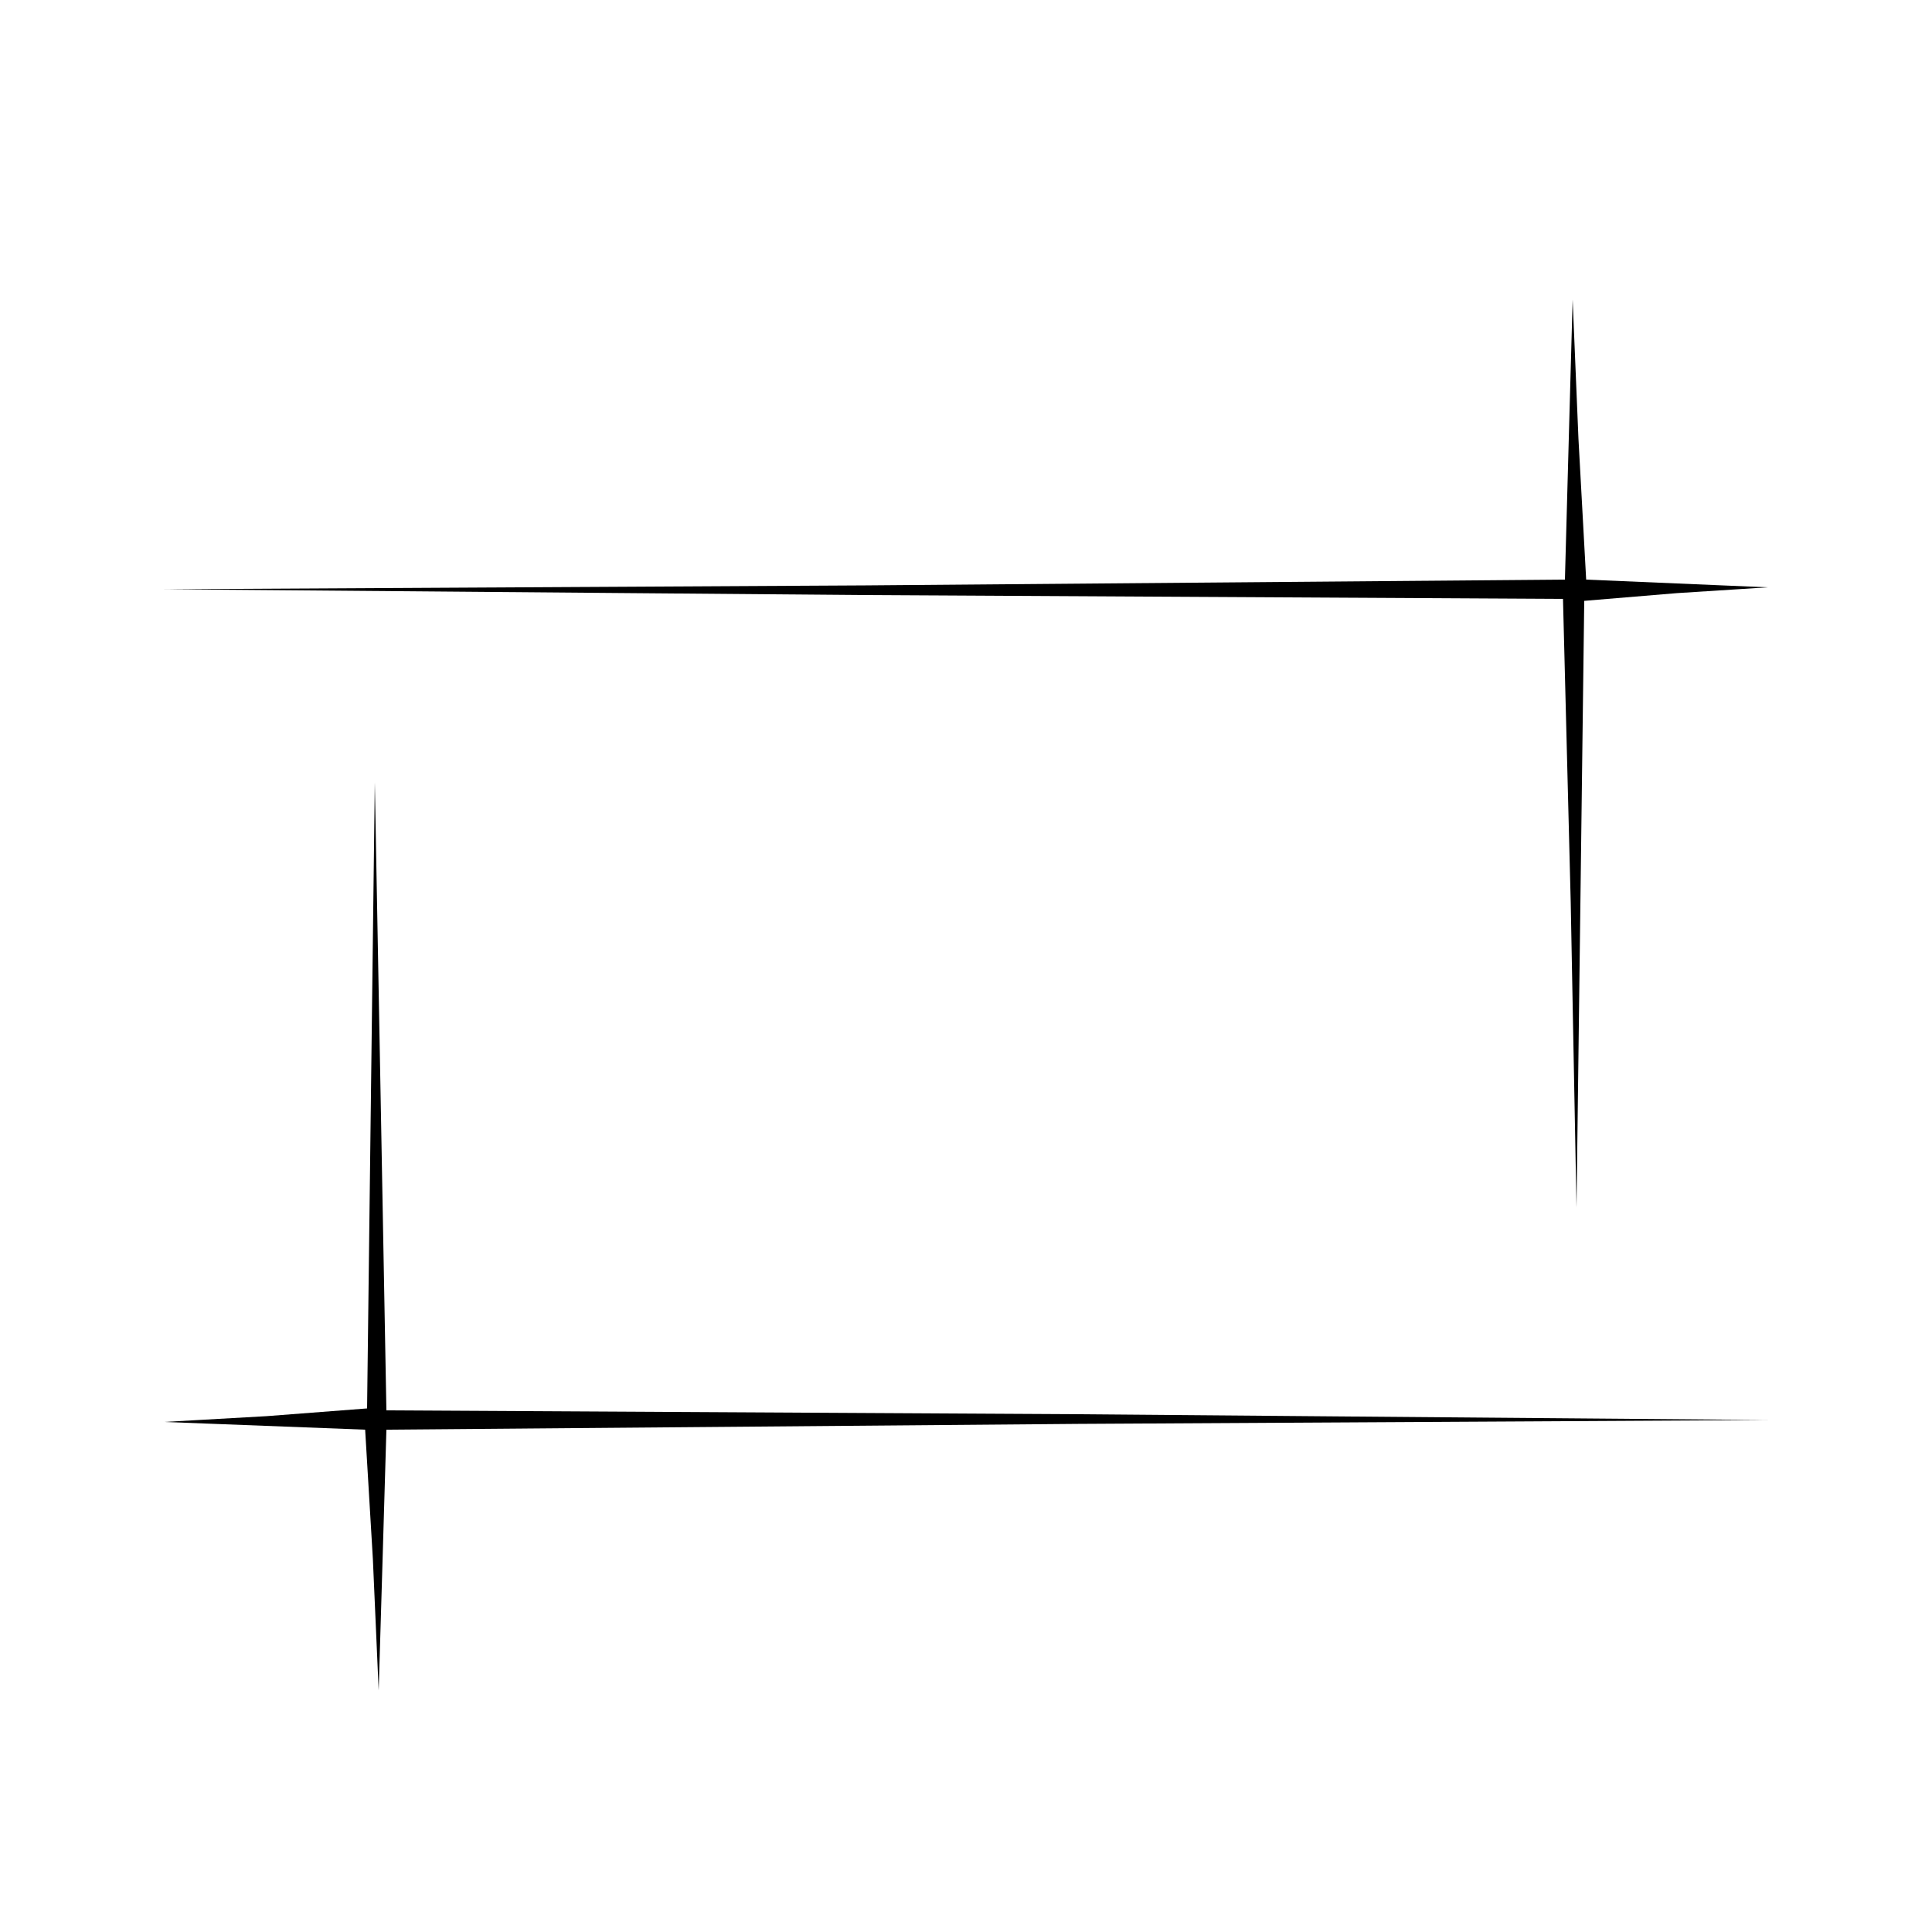
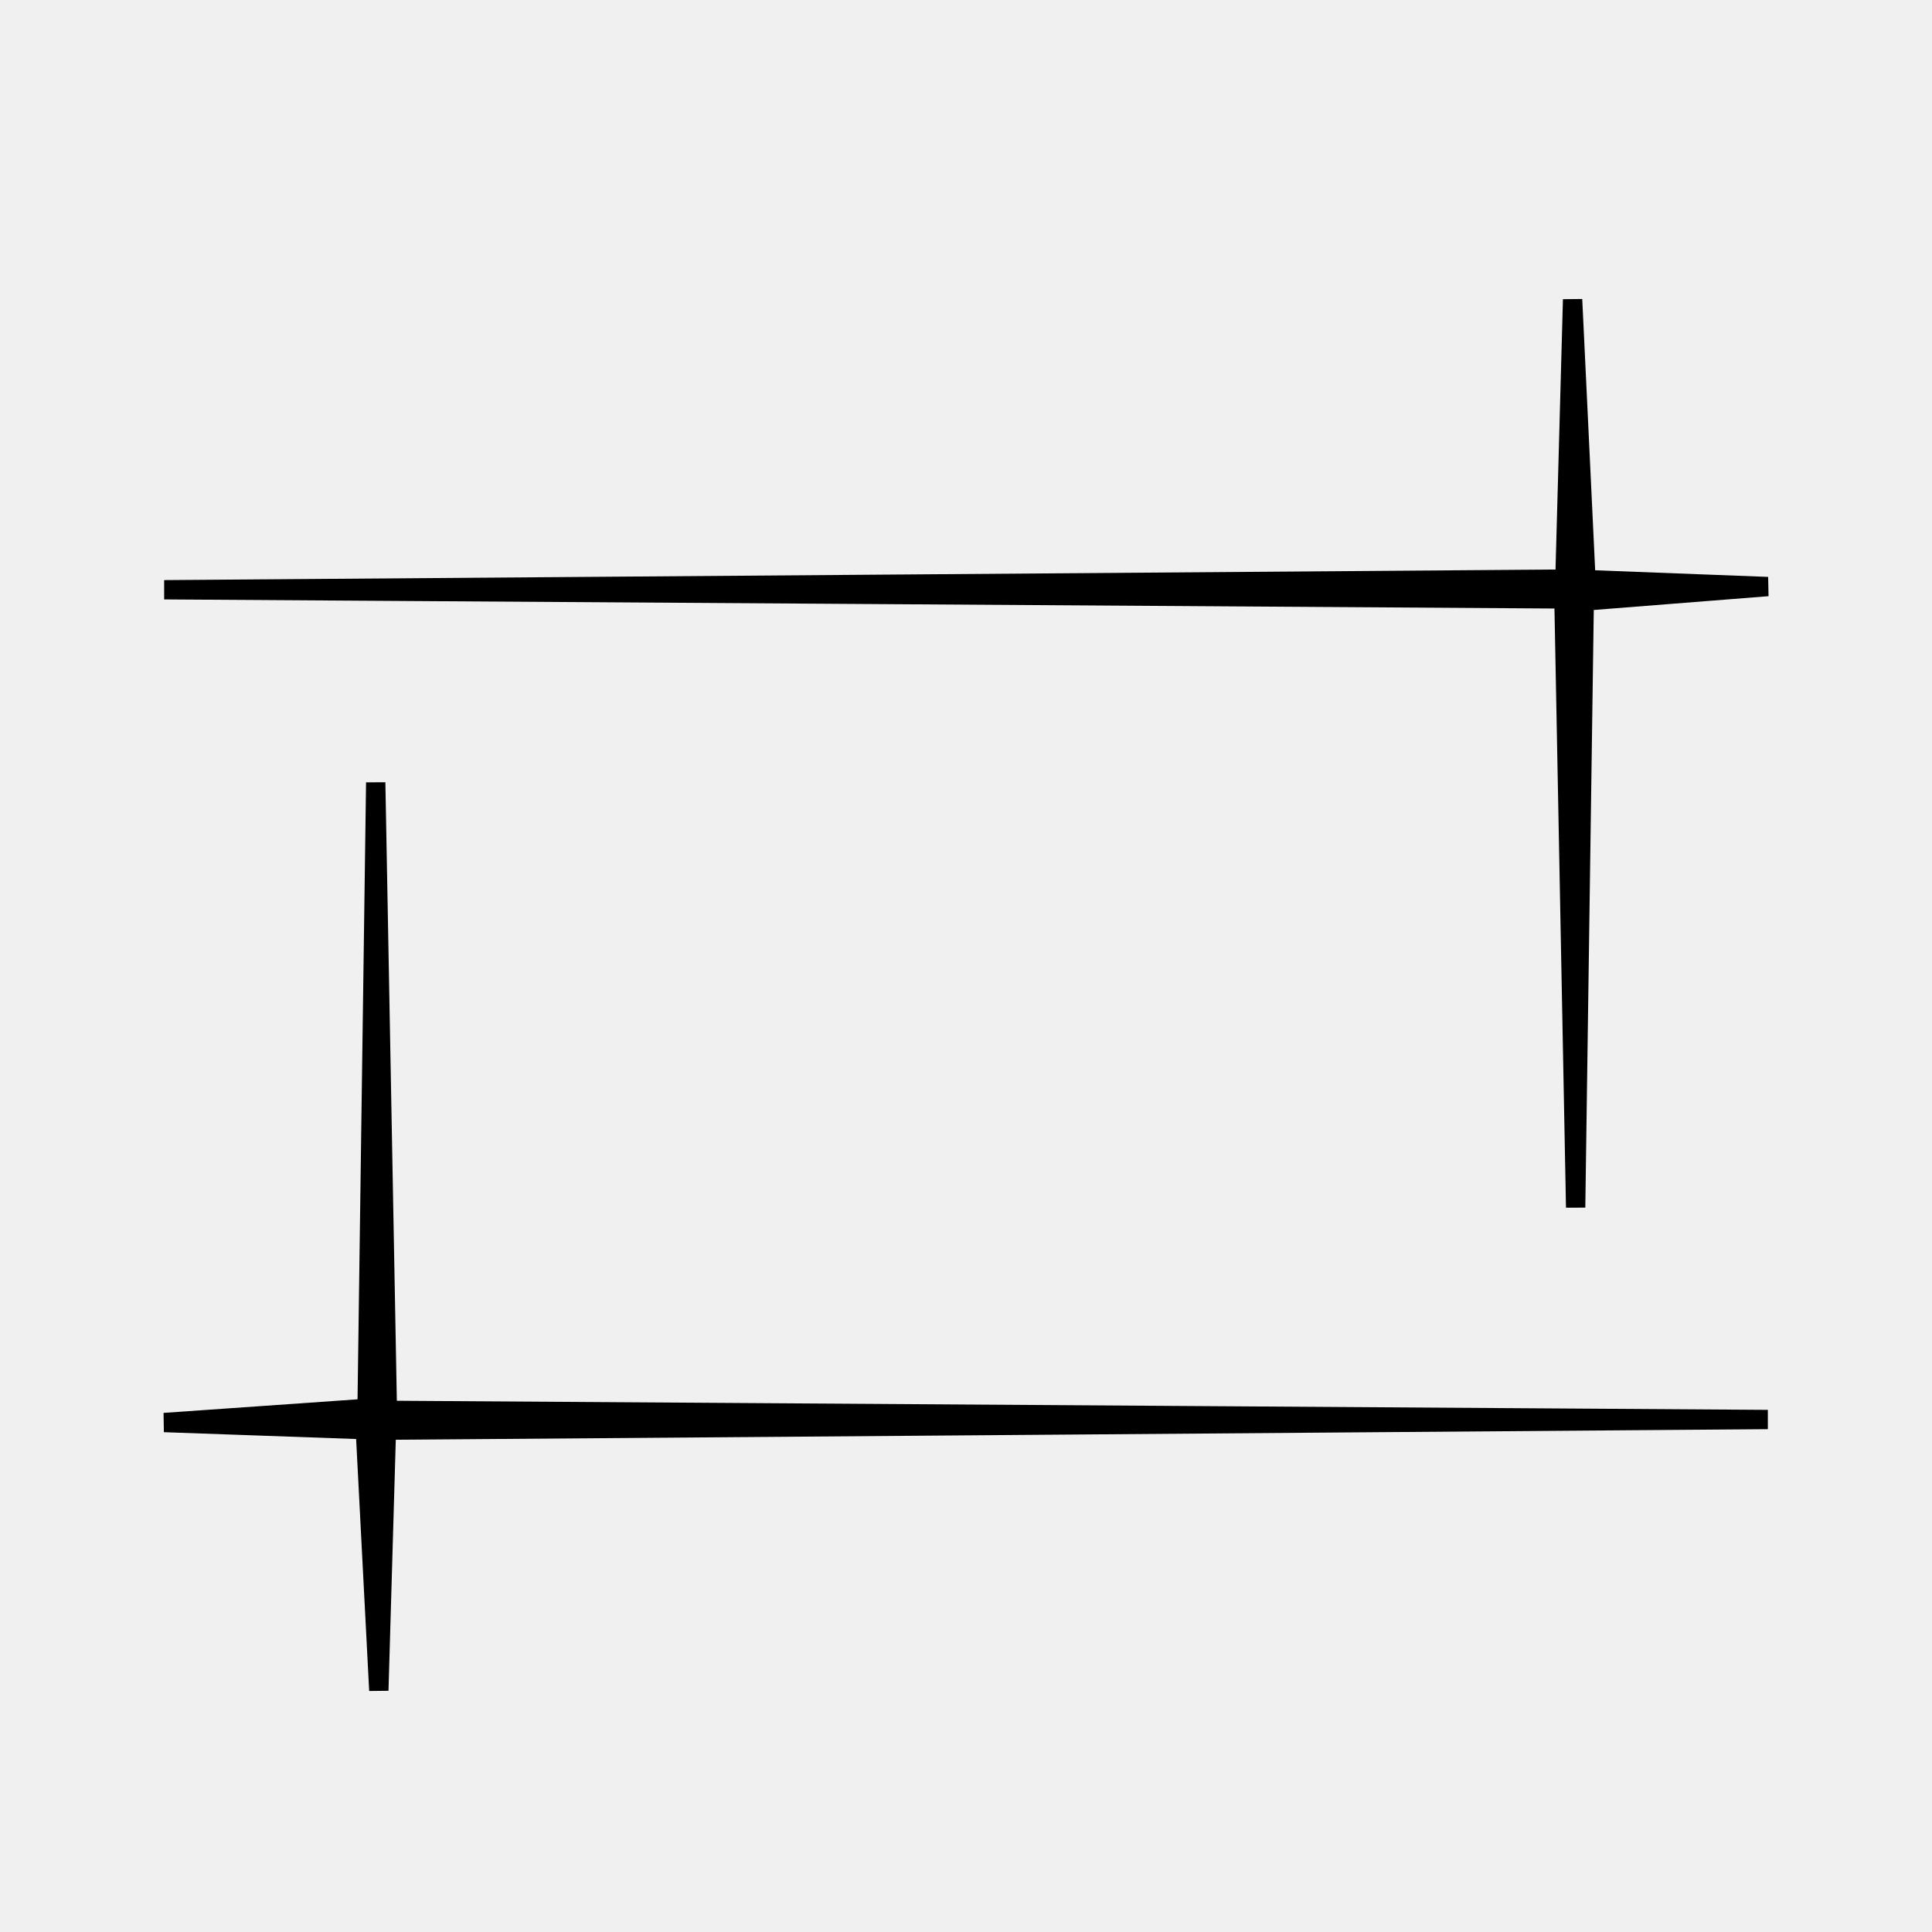
- <svg xmlns="http://www.w3.org/2000/svg" width="100pt" height="100pt" viewBox="0 0 100 100">
-   <g transform="translate(0,100) scale(0.1,-0.1)" fill="#ffffff" stroke="none">
-     <path d="M0 500 l0 -500 500 0 500 0 0 500 0 500 -500 0 -500 0 0 -500z" />
+ <svg xmlns="http://www.w3.org/2000/svg" version="1.0" width="100pt" height="100pt" viewBox="0 0 100 100" style="" preserveAspectRatio="xMidYMid meet">
+   <g fill="#000000FF" stroke="#000000FF">
+     <path d="M 19.223 56.698 L 19.000 72.895 13.750 73.263 L 8.500 73.630 13.704 73.815 L 18.909 74.000 19.258 80.750 L 19.608 87.500 19.804 80.763 L 20.000 74.025 55.750 73.750 L 91.500 73.474 55.775 73.237 L 20.050 73.000 19.748 56.750 L 19.447 40.500 19.223 56.698 " />
  </g>
-   <g transform="translate(0,100) scale(0.1,-0.1)" fill="#000000" stroke="none">
-     <path d="M812 773 l-2 -73 -362 -3 -363 -2 362 -3 362 -2 4 -157 3 -158 2 157 2 157 48 4 47 3 -47 2 -47 2 -4 73 -3 72 -2 -72z" />
-     <path d="M192 433 l-2 -162 -52 -4 -53 -3 52 -2 52 -2 4 -67 3 -68 2 67 2 68 358 3 357 2 -357 3 -358 2 -3 163 -3 162 -2 -162z" />
+   <g fill="#000000FF" stroke="#000000FF">
+     <path d="M 81.199 22.738 L 81.000 29.975 44.750 30.250 L 8.500 30.526 44.725 30.763 L 80.949 31.000 81.252 46.750 L 81.555 62.500 81.777 46.805 L 82.000 31.110 86.750 30.735 L 91.500 30.360 86.794 30.180 L 82.088 30.000 81.743 22.750 L 81.397 15.500 81.199 22.738 " />
  </g>
-   <g transform="translate(0,100) scale(0.1,-0.1)" fill="#000000" stroke="none" />
-   <g transform="translate(0,100) scale(0.1,-0.1)" fill="#000000" stroke="none" />
-   <g transform="translate(0,100) scale(0.1,-0.1)" fill="#000000" stroke="none" />
-   <g transform="translate(0,100) scale(0.1,-0.1)" fill="#000000" stroke="none" />
-   <g transform="translate(0,100) scale(0.1,-0.1)" fill="#000000" stroke="none" />
-   <g transform="translate(0,100) scale(0.1,-0.1)" fill="#000000" stroke="none" />
-   <g transform="translate(0,100) scale(0.1,-0.1)" fill="#000000" stroke="none" />
-   <g transform="translate(0,100) scale(0.1,-0.1)" fill="#ffffff" stroke="none" />
-   <g transform="translate(0,100) scale(0.1,-0.1)" fill="#00ffff" stroke="none" />
-   <g transform="translate(0,100) scale(0.1,-0.1)" fill="#ff00ff" stroke="none" />
-   <g transform="translate(0,100) scale(0.1,-0.1)" fill="#0000ff" stroke="none" />
-   <g transform="translate(0,100) scale(0.1,-0.1)" fill="#ffff00" stroke="none" />
-   <g transform="translate(0,100) scale(0.1,-0.1)" fill="#00ff00" stroke="none" />
-   <g transform="translate(0,100) scale(0.1,-0.1)" fill="#ff0000" stroke="none" />
-   <g transform="translate(0,100) scale(0.1,-0.1)" fill="#c0c0c0" stroke="none" />
-   <g transform="translate(0,100) scale(0.1,-0.1)" fill="#808080" stroke="none" />
-   <g transform="translate(0,100) scale(0.1,-0.1)" fill="#008080" stroke="none" />
-   <g transform="translate(0,100) scale(0.1,-0.1)" fill="#800080" stroke="none" />
-   <g transform="translate(0,100) scale(0.1,-0.1)" fill="#000080" stroke="none" />
-   <g transform="translate(0,100) scale(0.1,-0.1)" fill="#808000" stroke="none" />
-   <g transform="translate(0,100) scale(0.1,-0.1)" fill="#008000" stroke="none" />
-   <g transform="translate(0,100) scale(0.1,-0.1)" fill="#000000" stroke="none" />
-   <g transform="translate(0,100) scale(0.1,-0.1)" fill="#000000" stroke="none" />
</svg>
